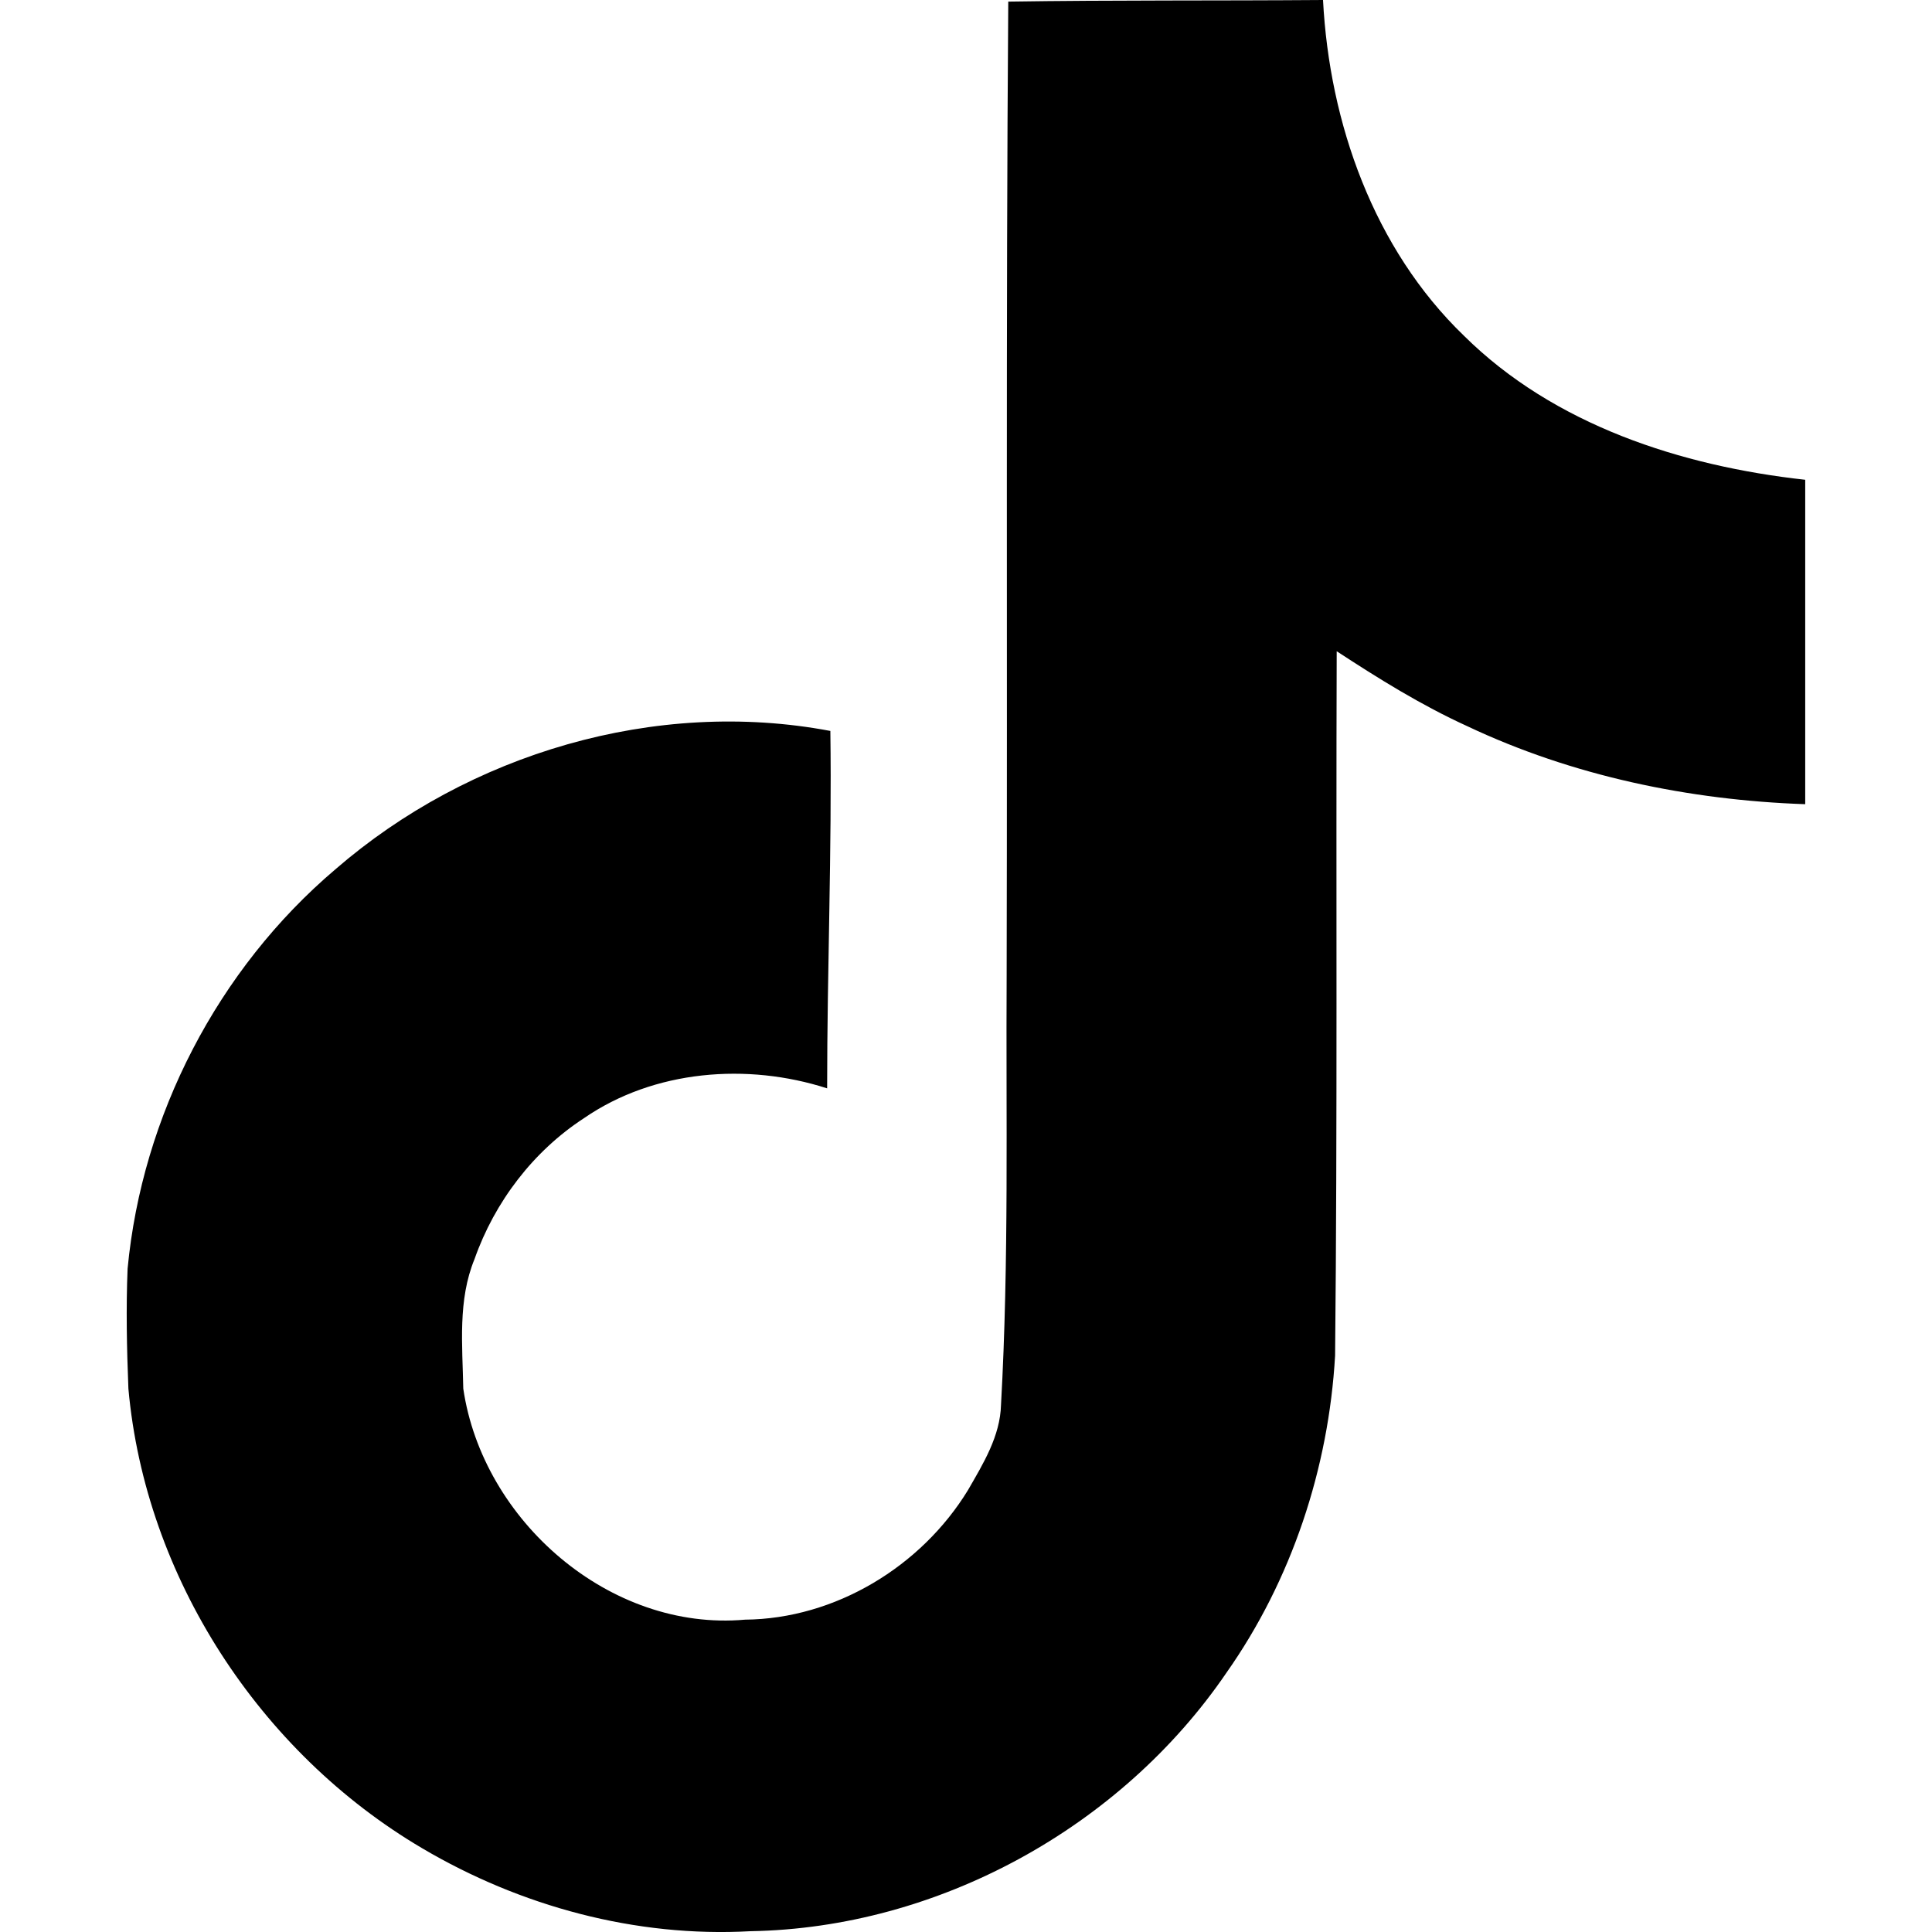
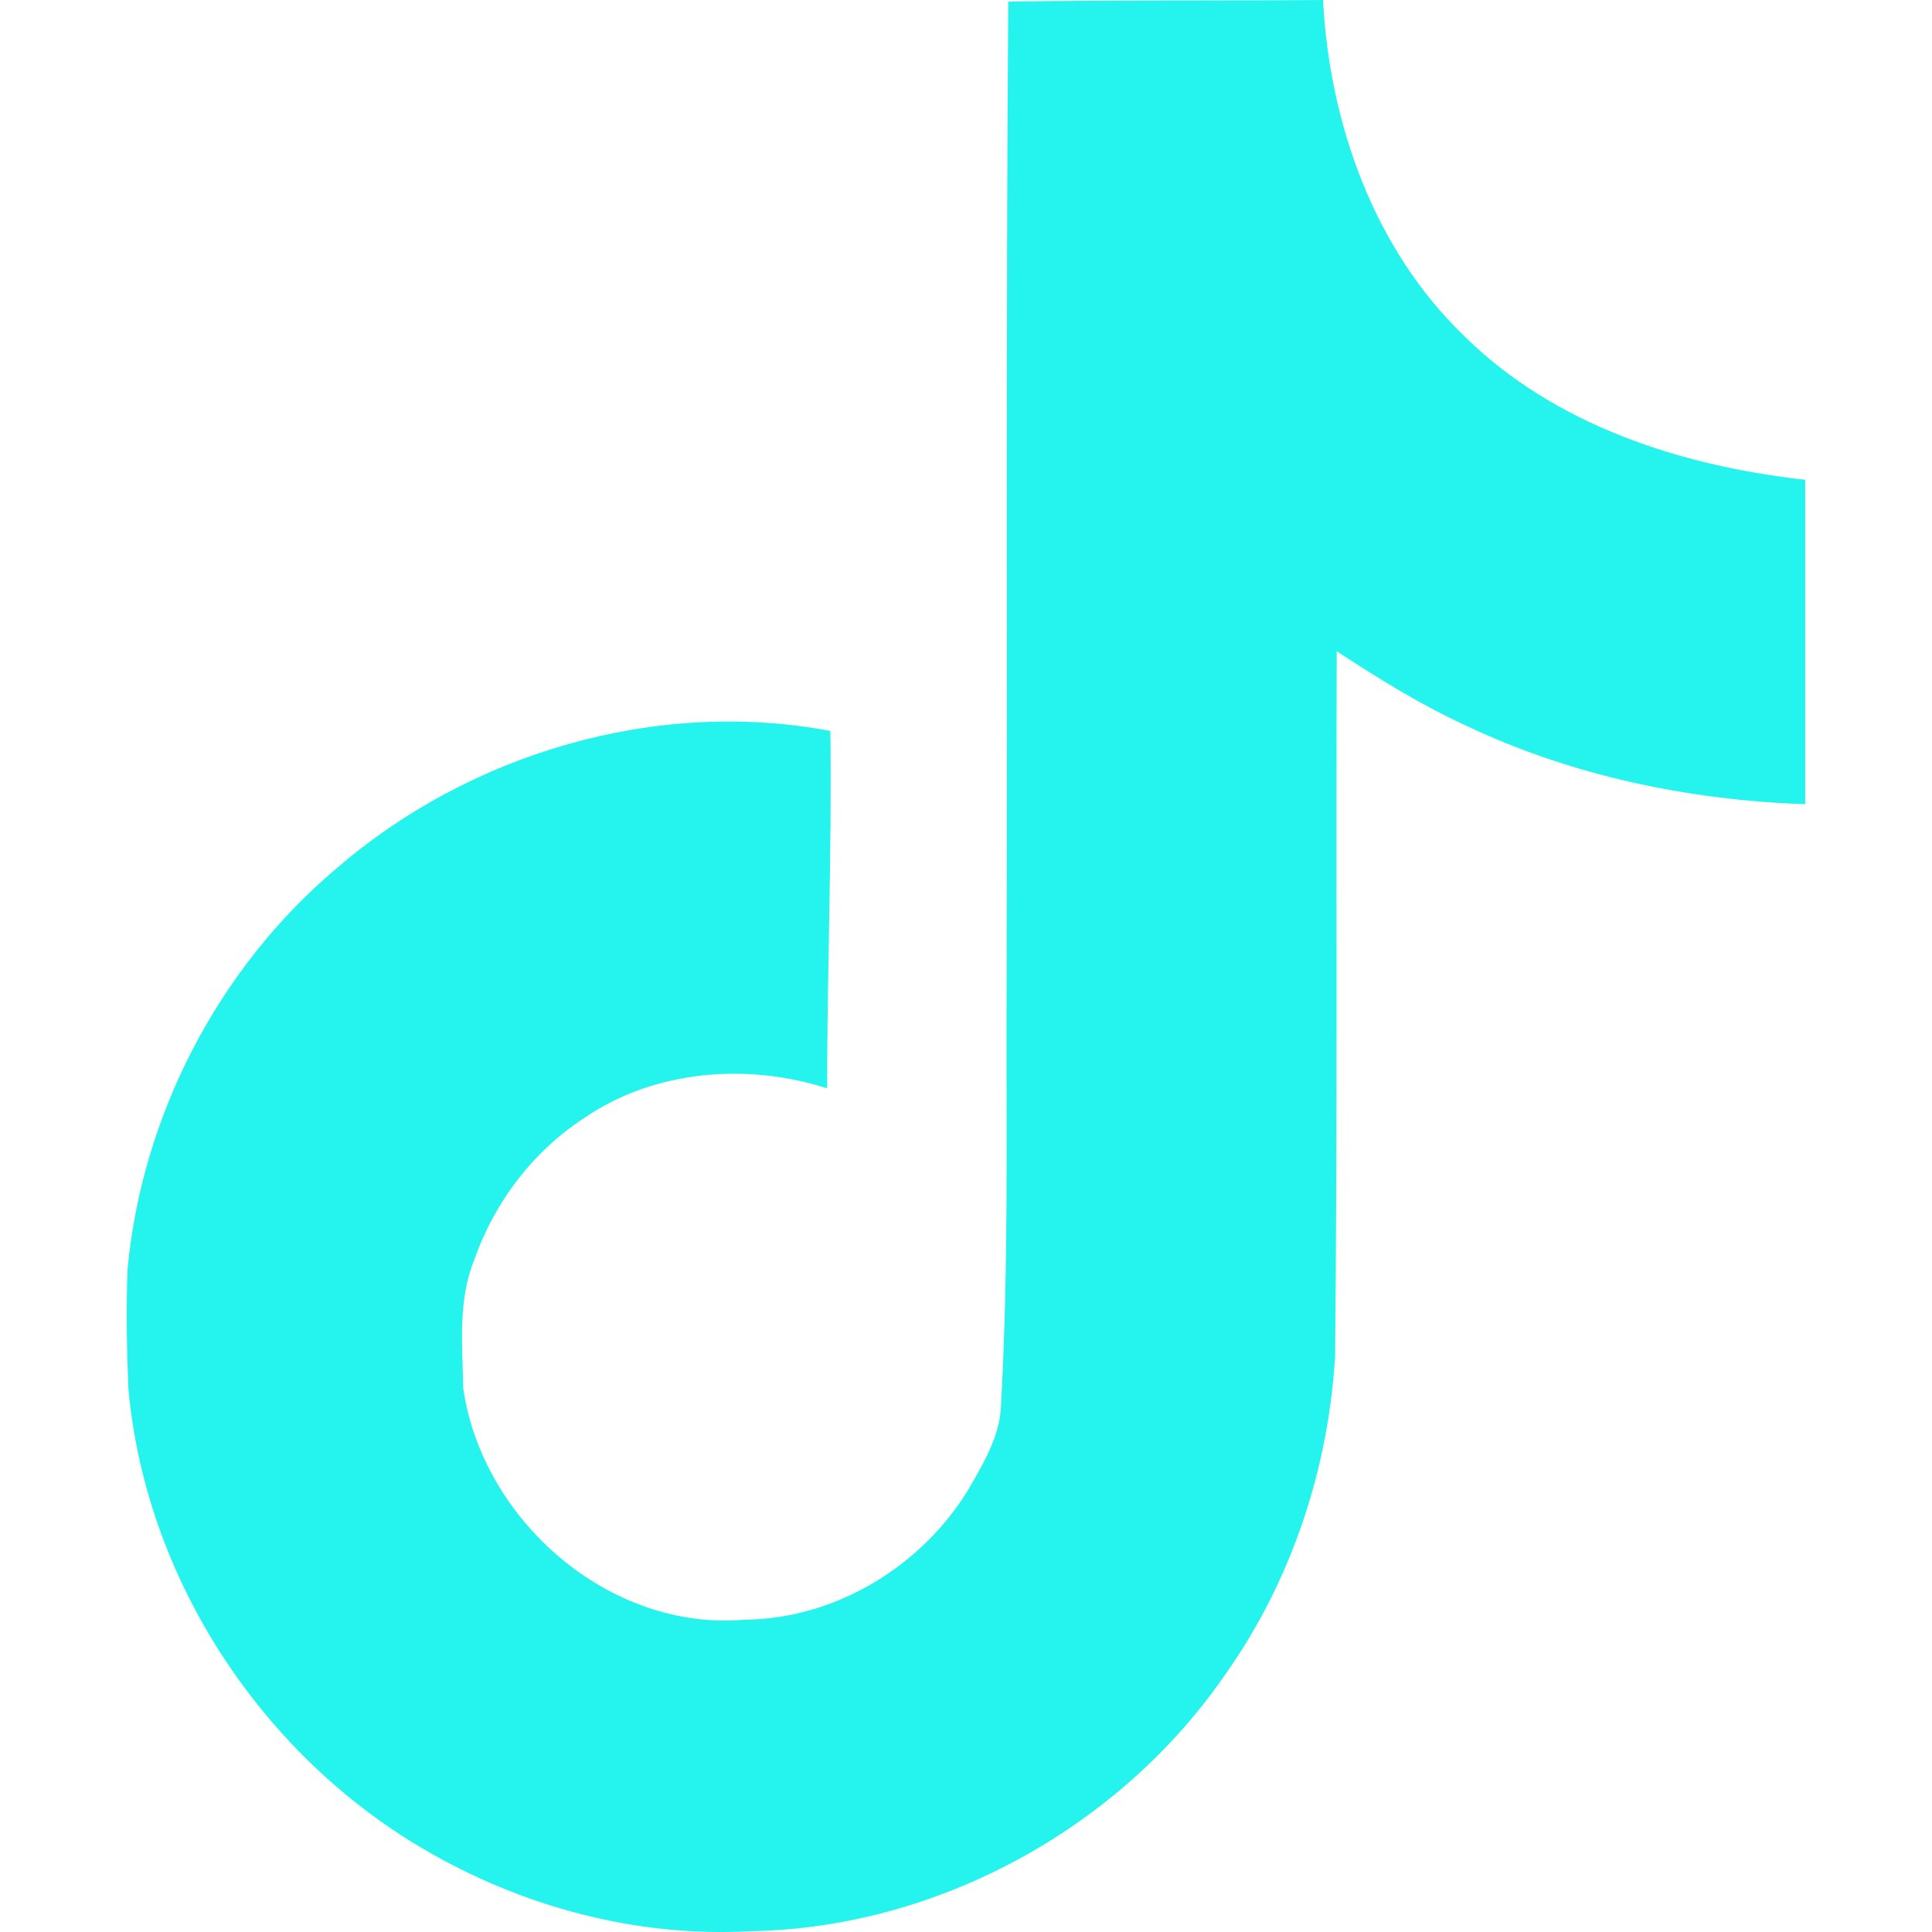
- <svg xmlns="http://www.w3.org/2000/svg" role="img" viewBox="0 0 24 24">
+ <svg xmlns="http://www.w3.org/2000/svg" fill="#25F4EE" role="img" viewBox="0 0 24 24">
  <path d="M12.525.02c1.31-.02 2.61-.01 3.91-.02.08 1.53.63 3.09 1.75 4.17 1.12 1.11 2.7 1.62 4.24 1.79v4.03c-1.44-.05-2.89-.35-4.2-.97-.57-.26-1.1-.59-1.62-.93-.01 2.92.01 5.84-.02 8.75-.08 1.4-.54 2.79-1.35 3.94-1.31 1.92-3.58 3.17-5.91 3.21-1.43.08-2.86-.31-4.08-1.03-2.02-1.19-3.44-3.37-3.65-5.71-.02-.5-.03-1-.01-1.49.18-1.9 1.12-3.72 2.58-4.96 1.66-1.44 3.98-2.13 6.15-1.72.02 1.48-.04 2.96-.04 4.44-.99-.32-2.15-.23-3.02.37-.63.41-1.11 1.04-1.36 1.75-.21.51-.15 1.07-.14 1.61.24 1.64 1.82 3.02 3.5 2.87 1.12-.01 2.19-.66 2.77-1.61.19-.33.4-.67.41-1.06.1-1.79.06-3.57.07-5.36.01-4.03-.01-8.05.02-12.07z" />
</svg>
